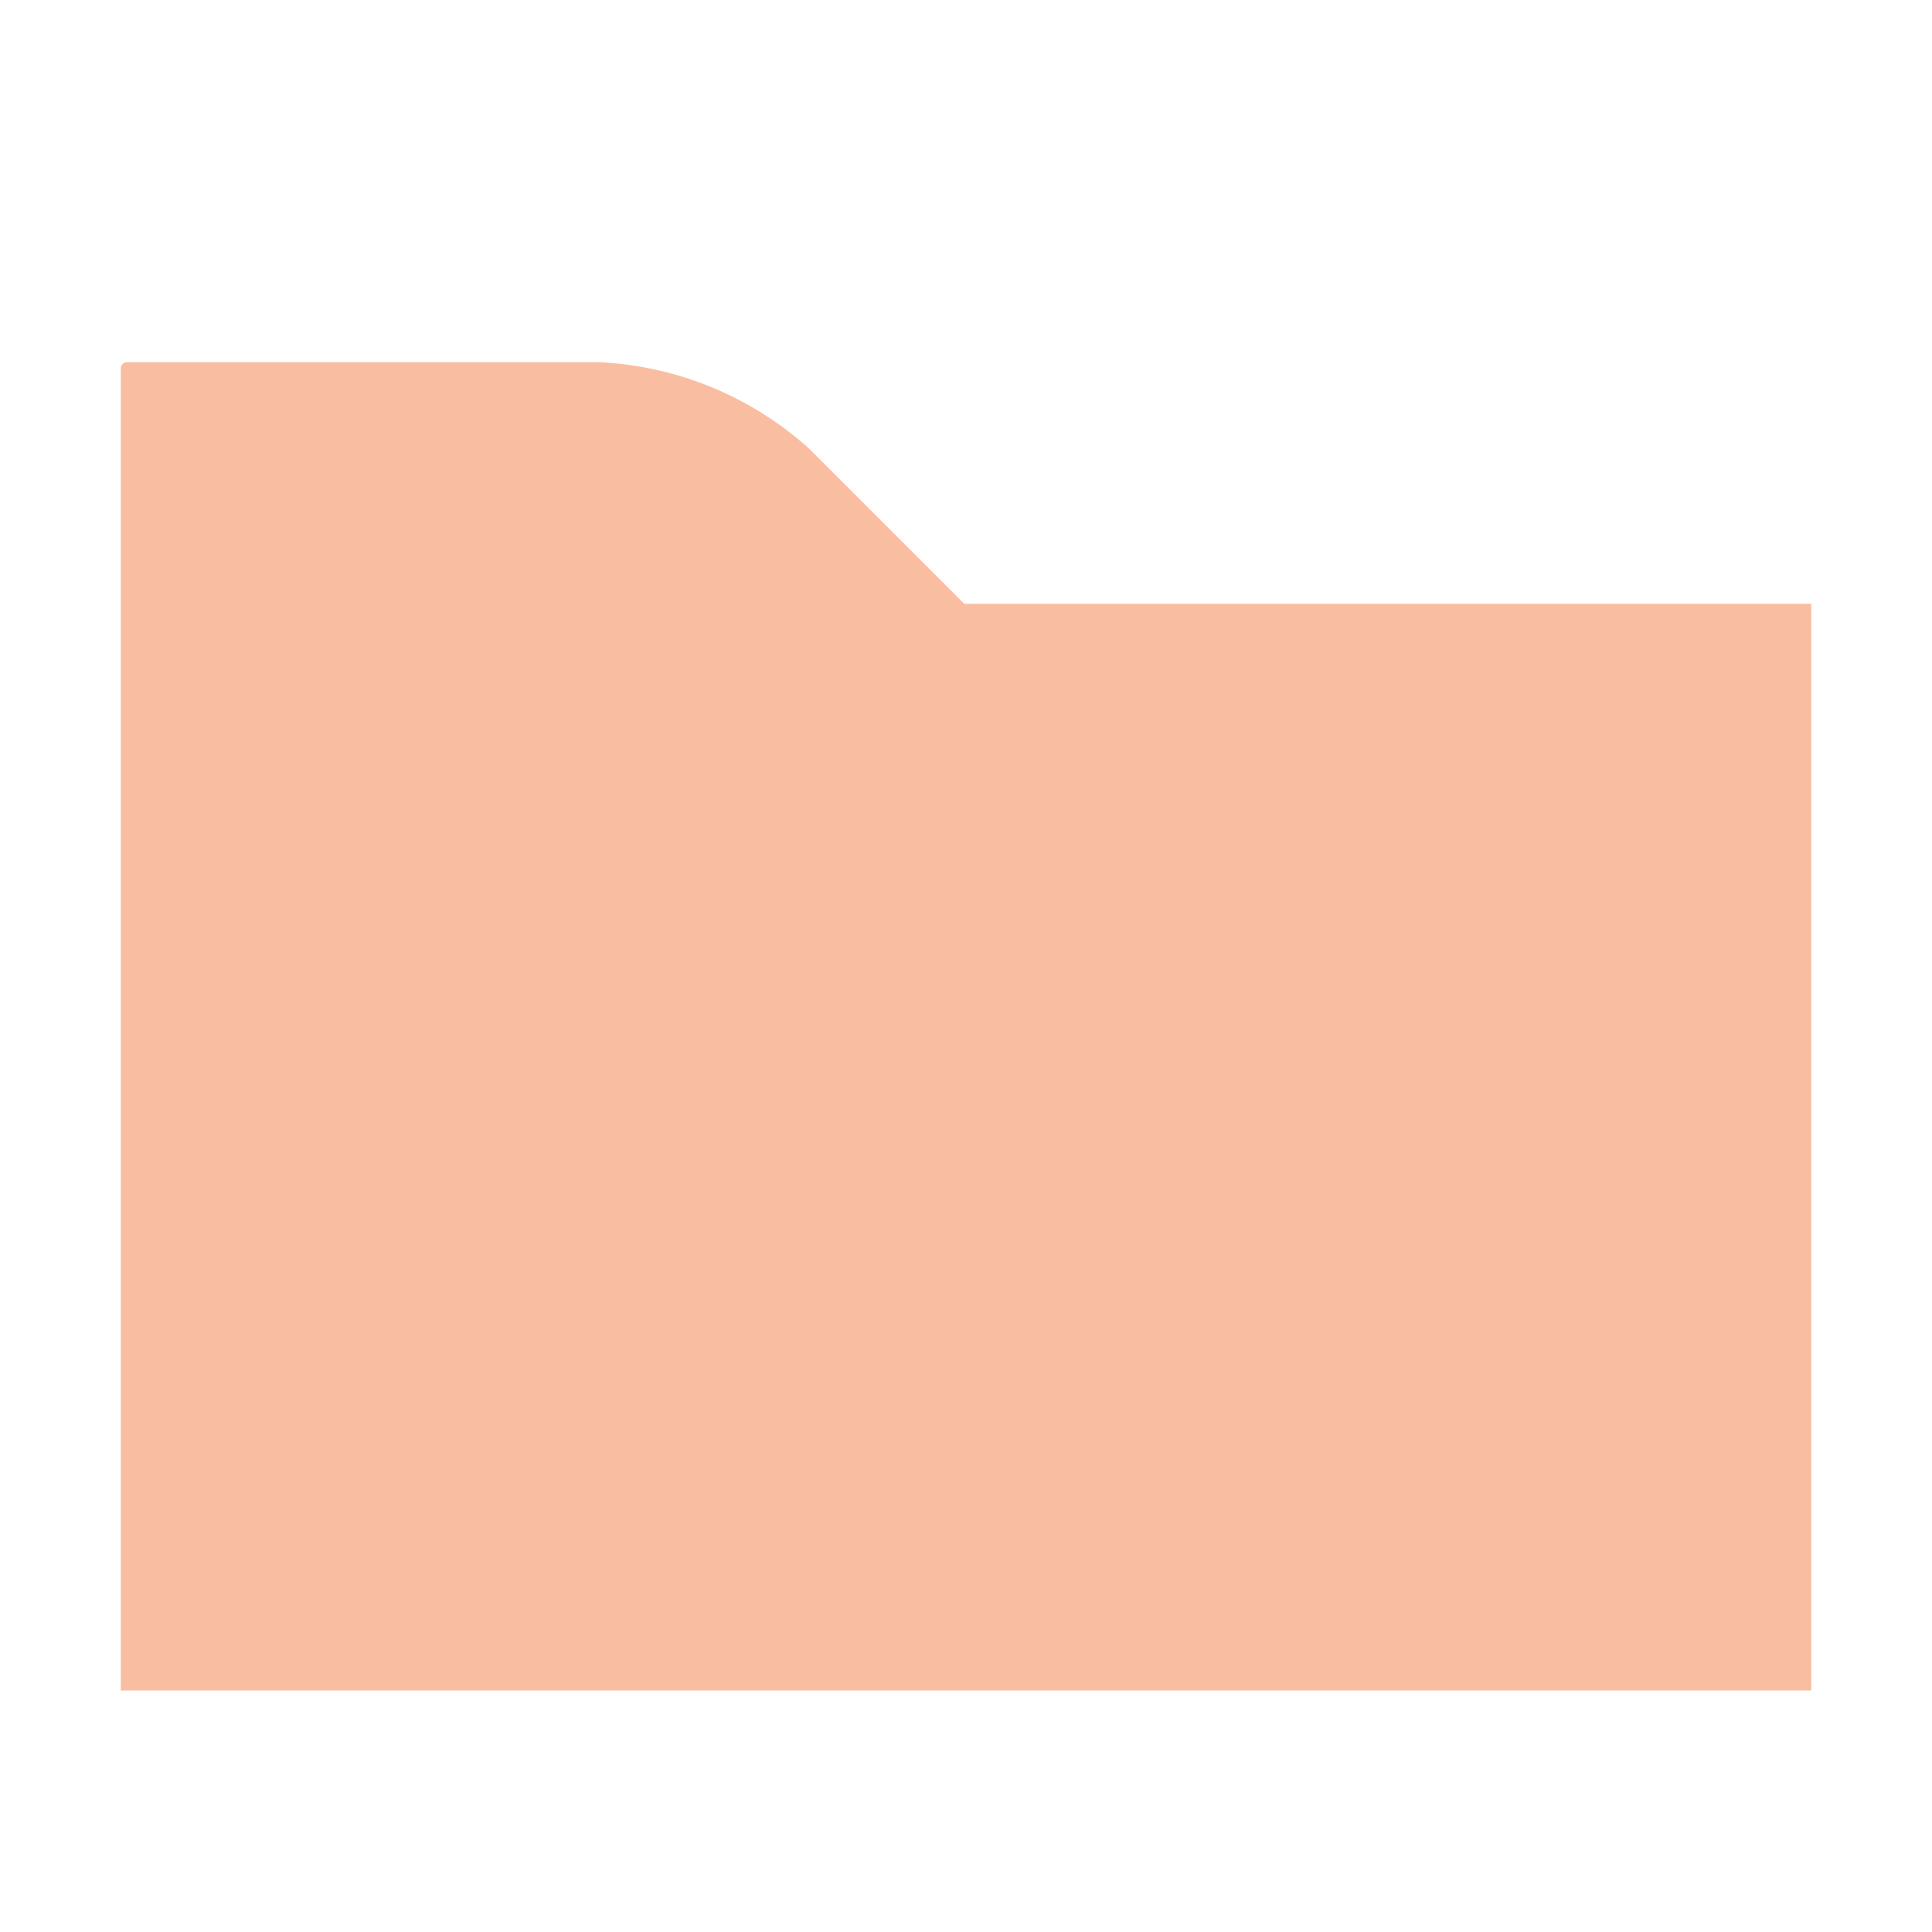
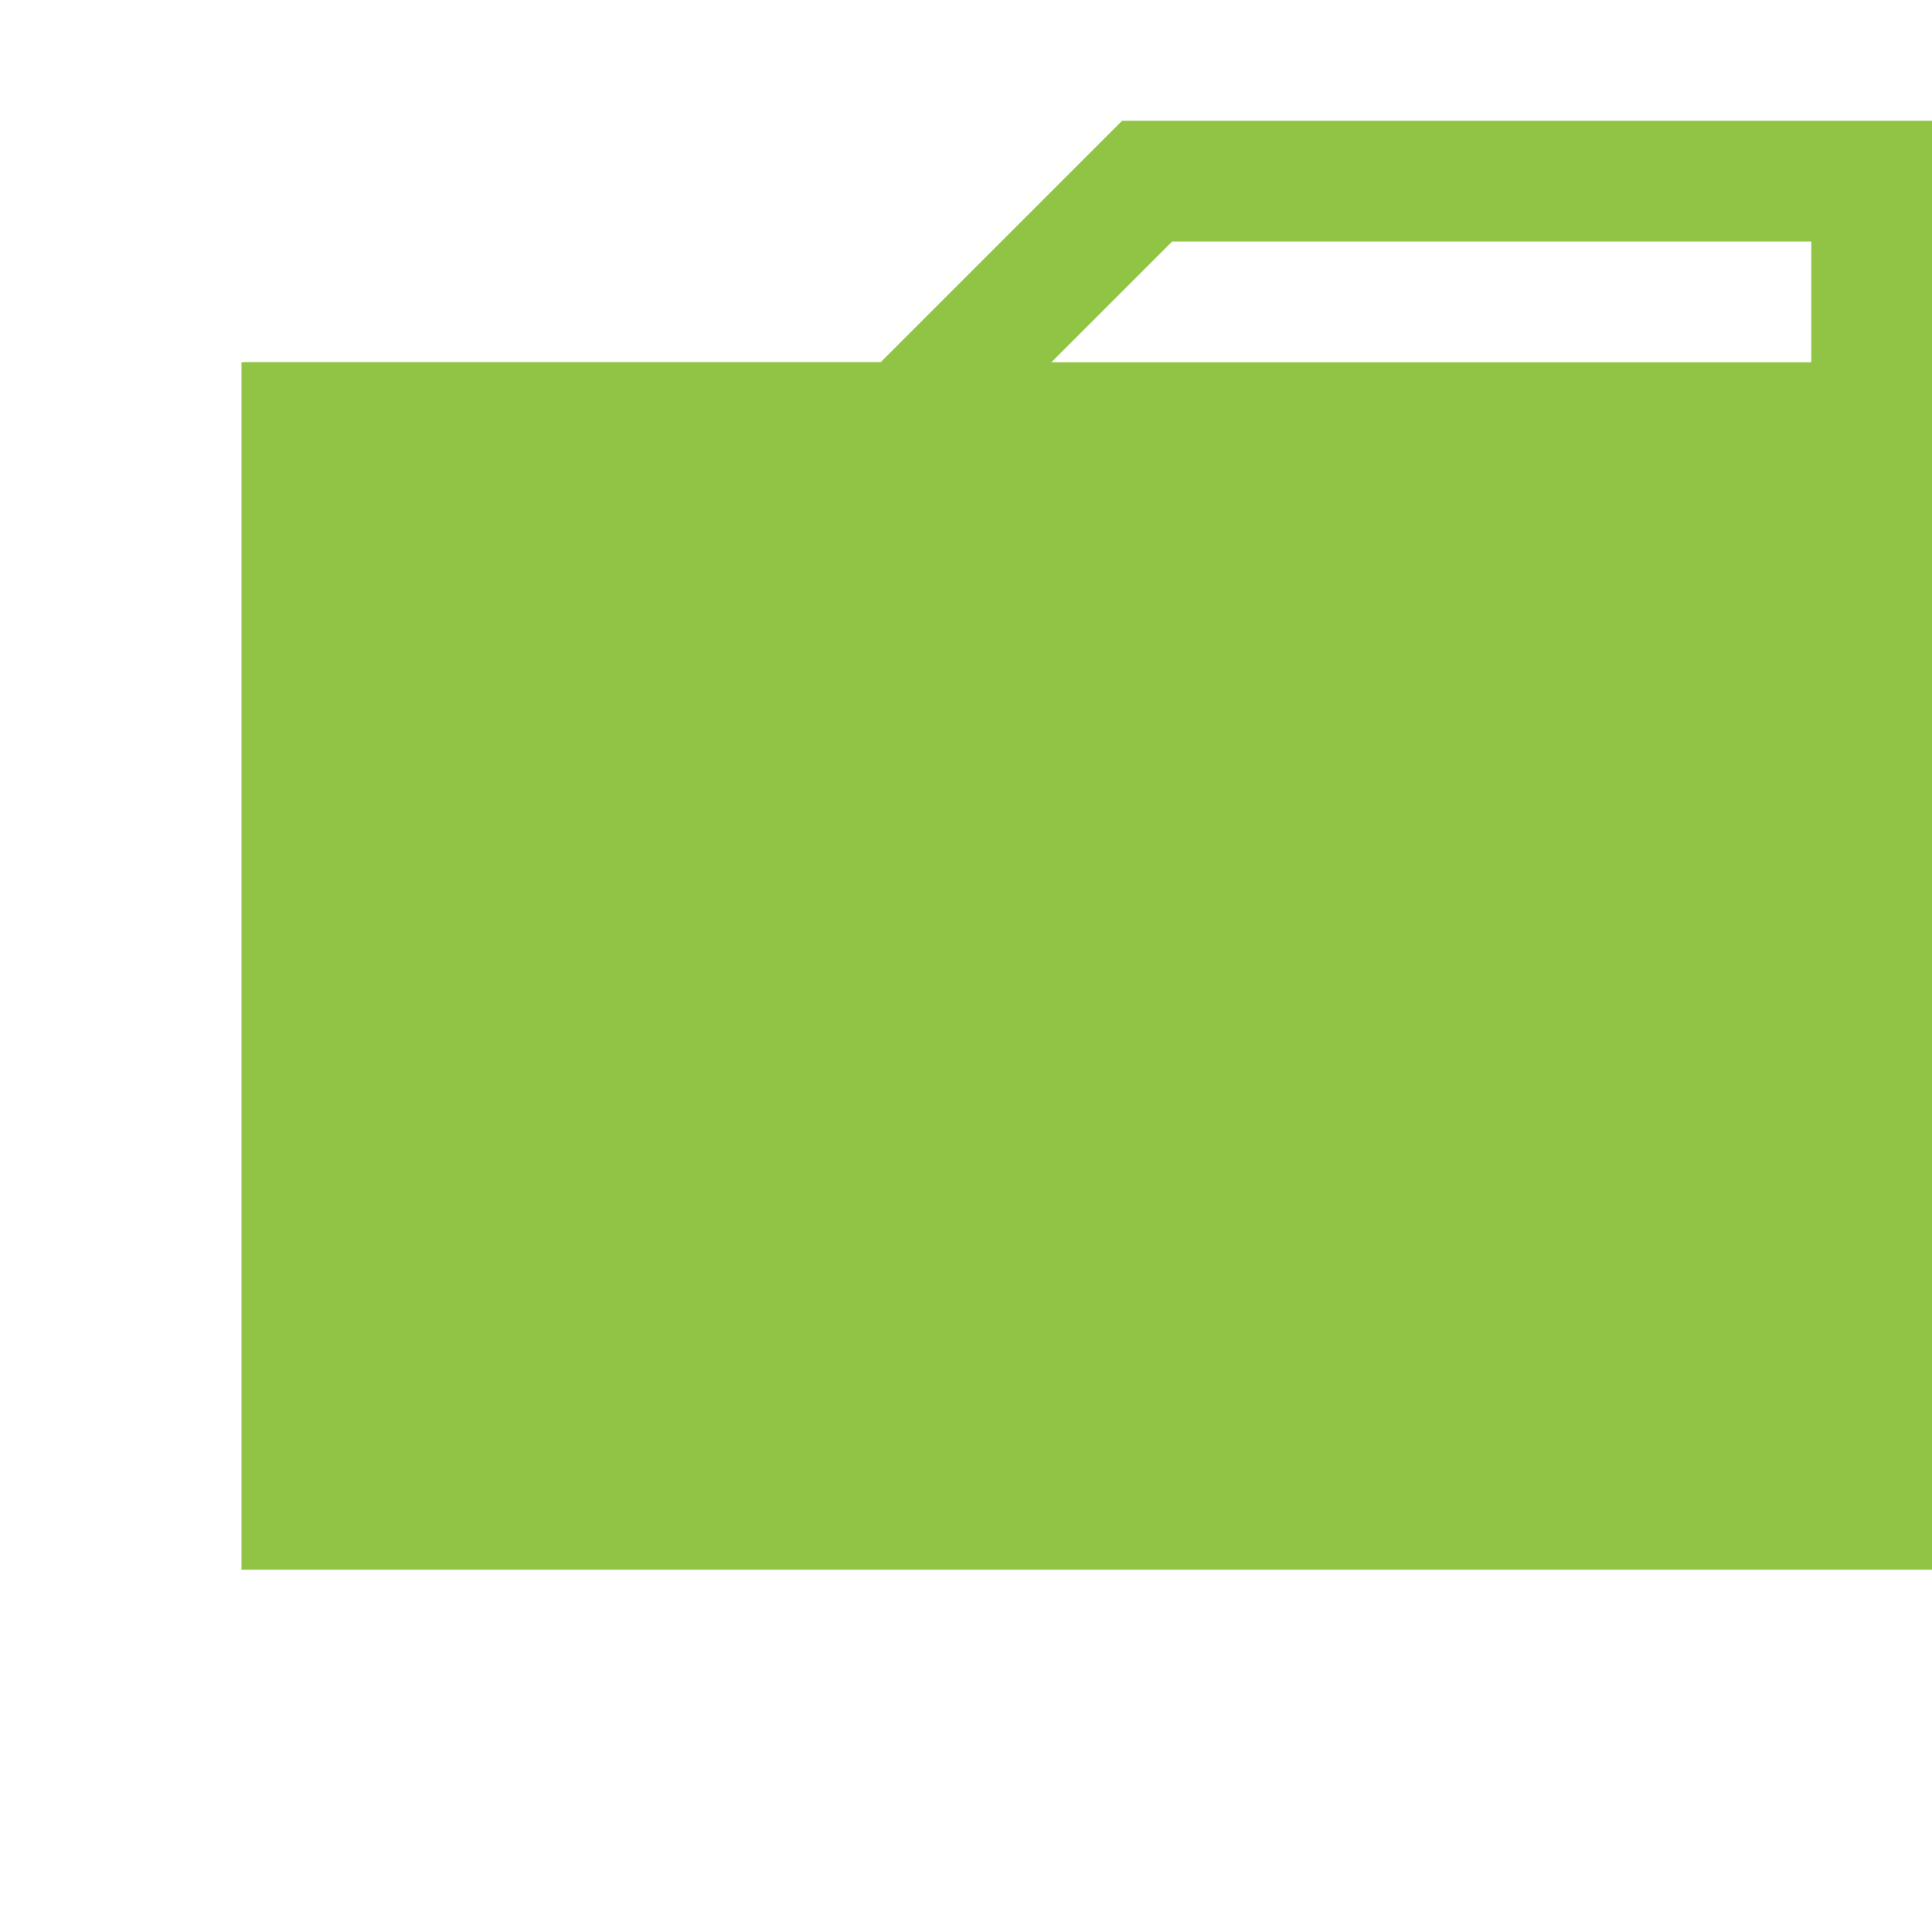
- <svg xmlns="http://www.w3.org/2000/svg" viewBox="0 0 32 32">
-   <path d="M2 28h28V10H15.97l-2.577-2.577A5.598 5.598 0 0 0 9.958 6H2.103A.103.103 0 0 0 2 6.103V28z" fill="#F7A37A" opacity=".7" />
+ <svg xmlns="http://www.w3.org/2000/svg" width="320" height="320">
+   <path fill="none" stroke="rgb(145, 196, 69)" stroke-width="20" d="M 50 70 h 100 l 40 -40 h 120 v 220 H 50 z" />
+   <rect fill="rgb(145, 196, 69)" height="199.5" width="277.5" x="40.5" y="60" />
</svg>
